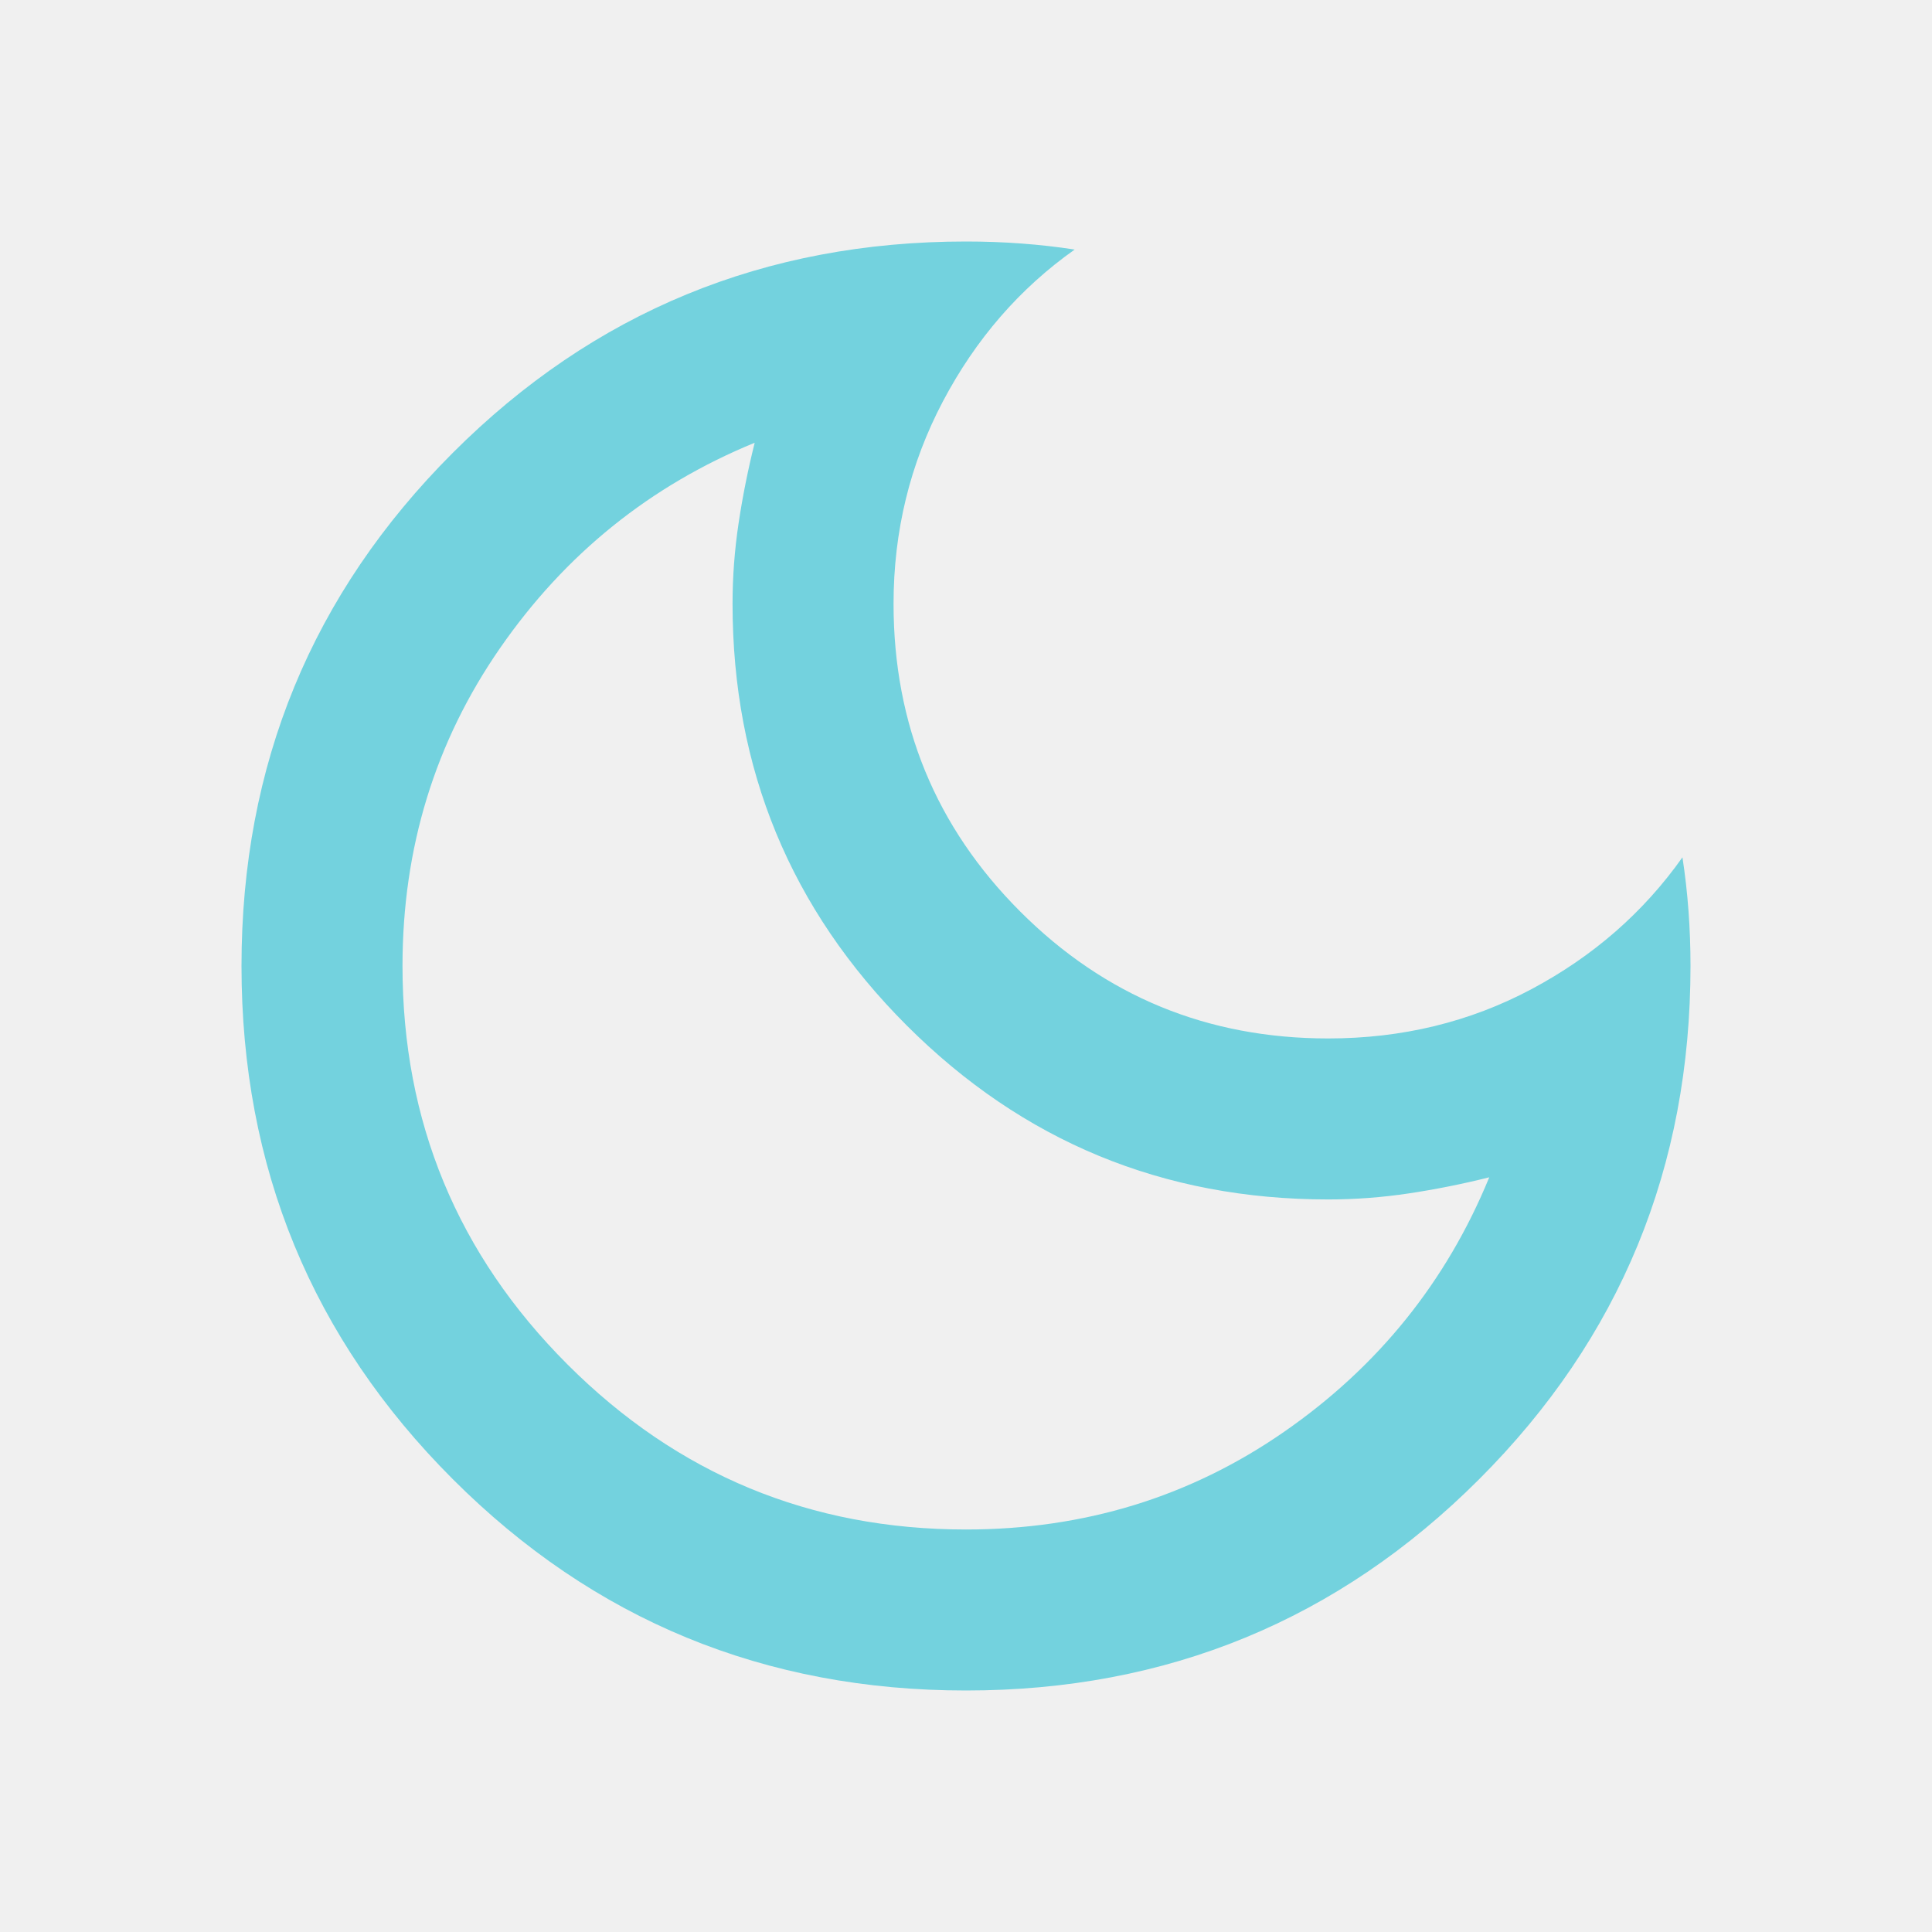
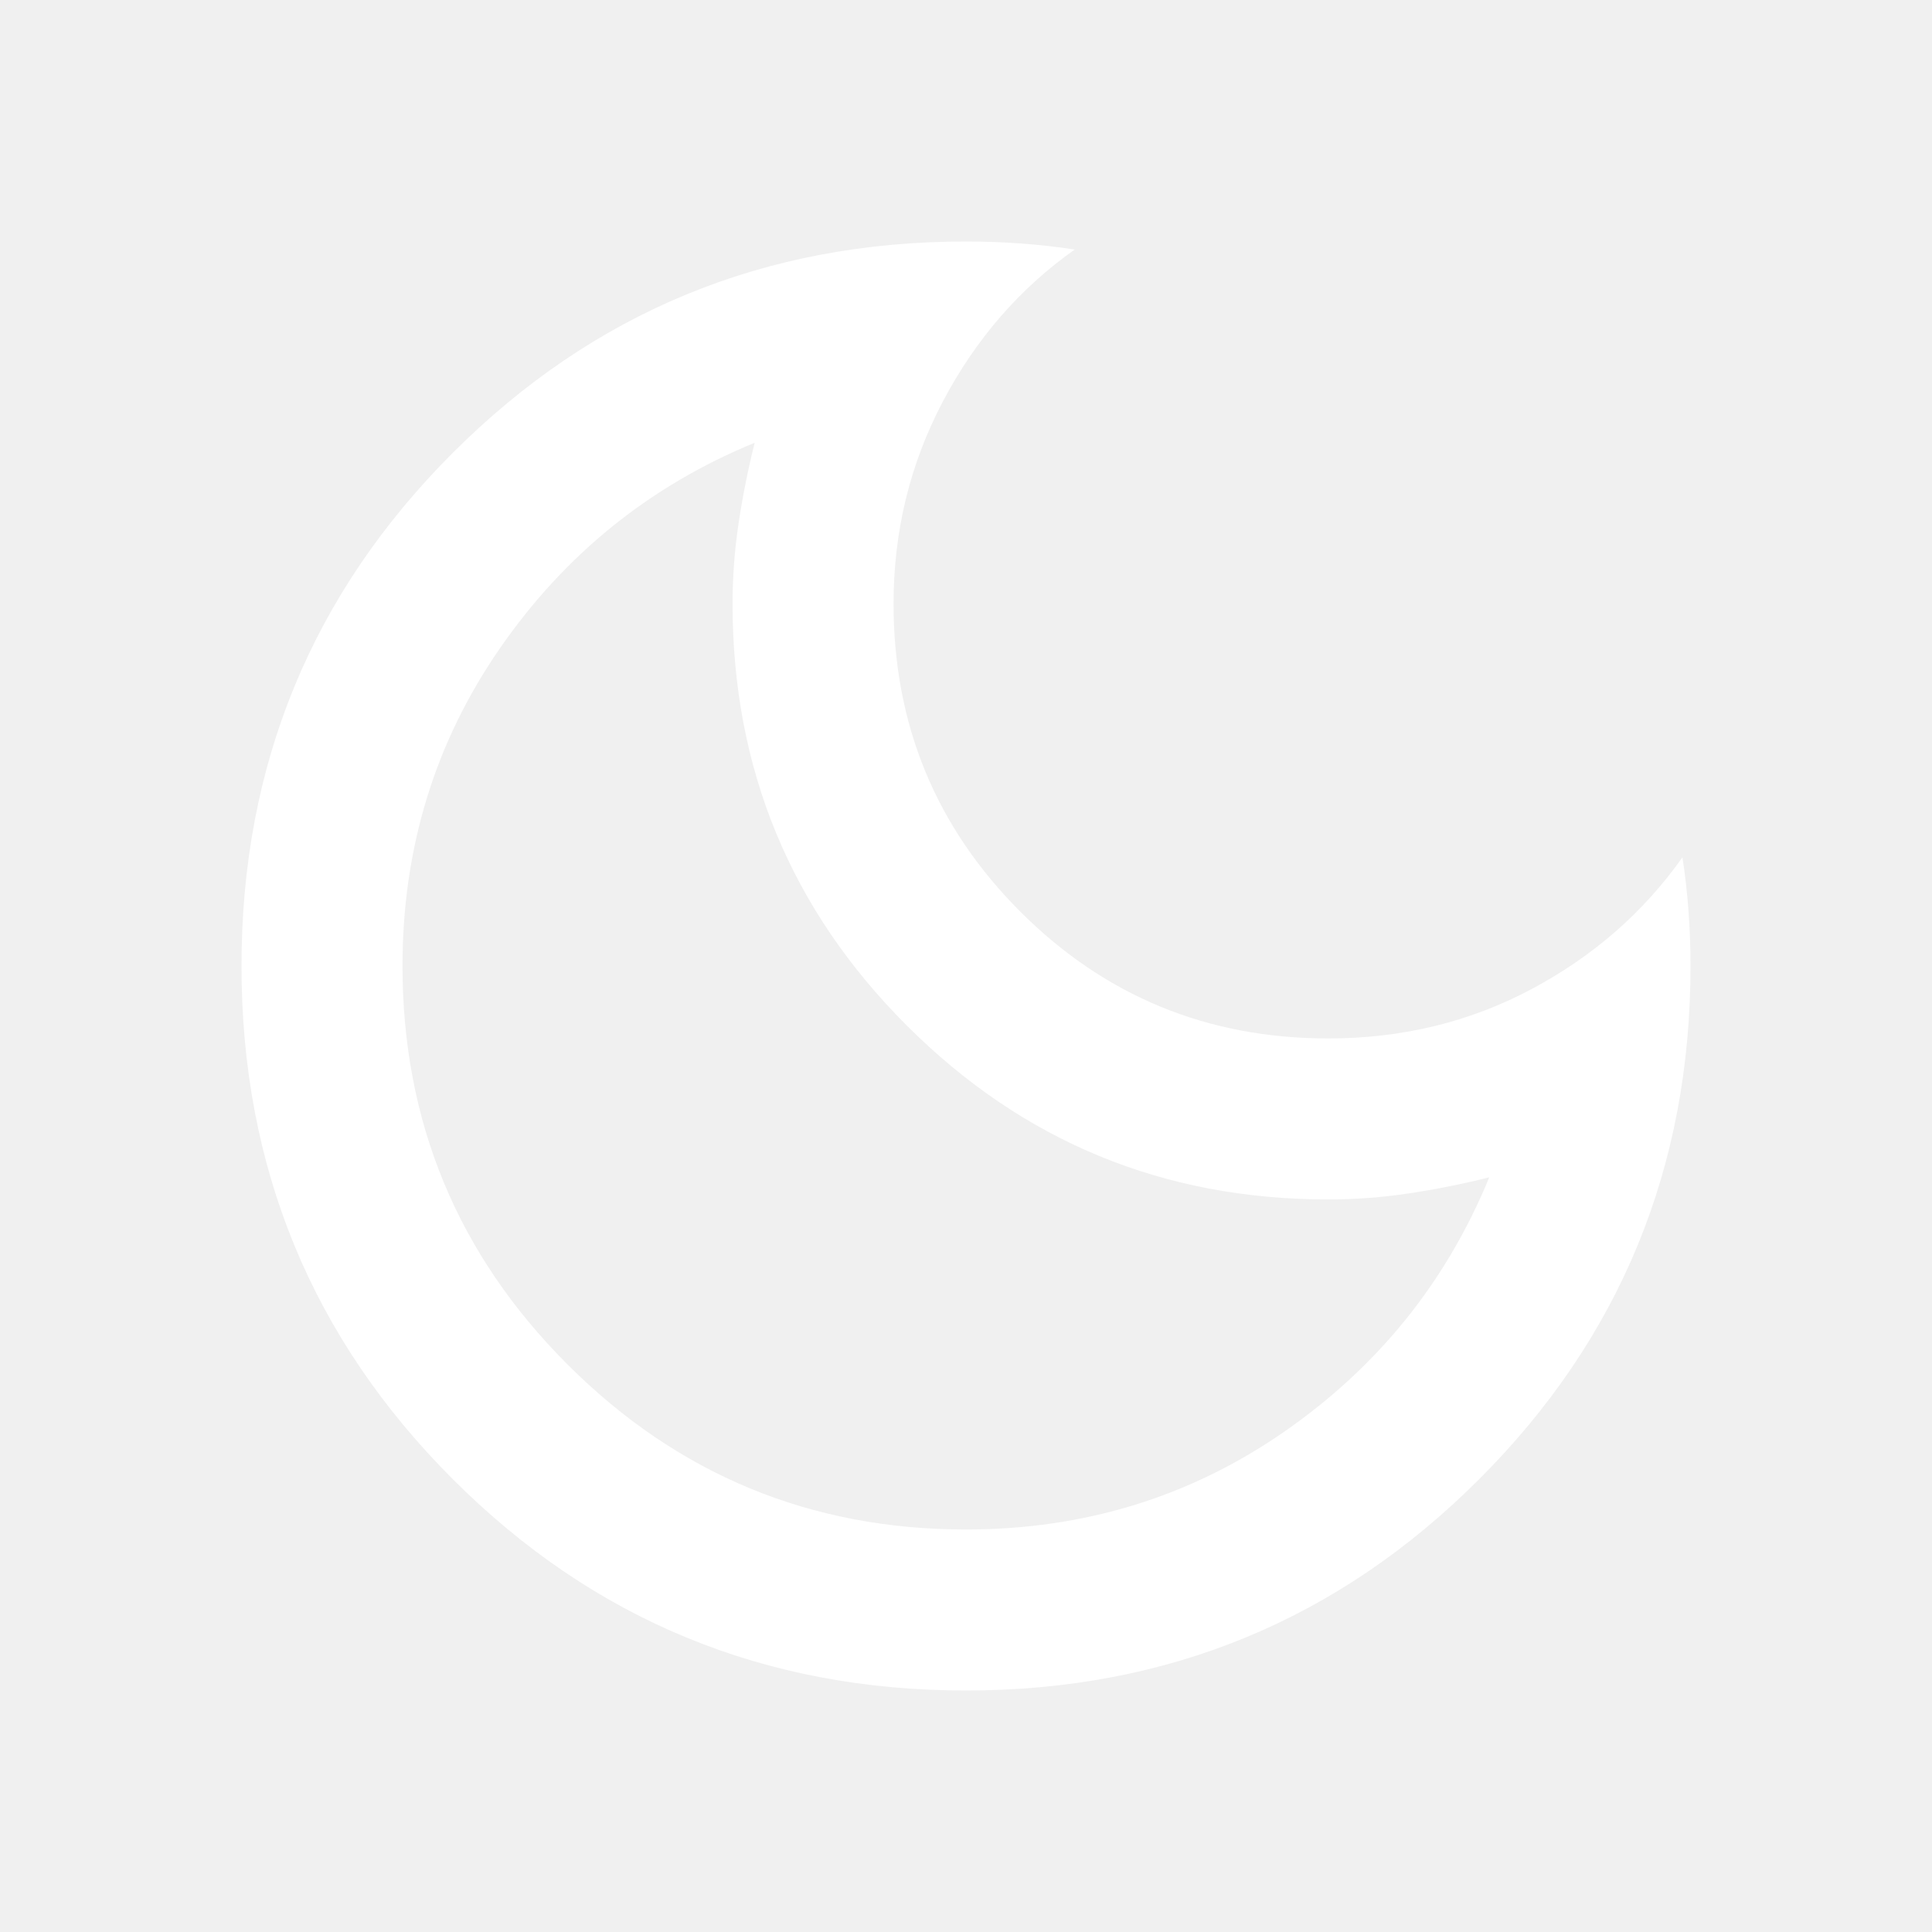
- <svg xmlns="http://www.w3.org/2000/svg" height="24px" viewBox="0 -960 960 960" width="24px" fill="#73d2de">
+ <svg xmlns="http://www.w3.org/2000/svg" height="24px" viewBox="0 -960 960 960" width="24px" fill="#FFFFFF">
  <path d="M480-120q-150 0-255-105T120-480q0-150 105-255t255-105q14 0 27.5 1t26.5 3q-41 29-65.5 75.5T444-660q0 90 63 153t153 63q55 0 101-24.5t75-65.5q2 13 3 26.5t1 27.5q0 150-105 255T480-120Zm0-80q88 0 158-48.5T740-375q-20 5-40 8t-40 3q-123 0-209.5-86.5T364-660q0-20 3-40t8-40q-78 32-126.5 102T200-480q0 116 82 198t198 82Zm-10-270Z" />
</svg>
